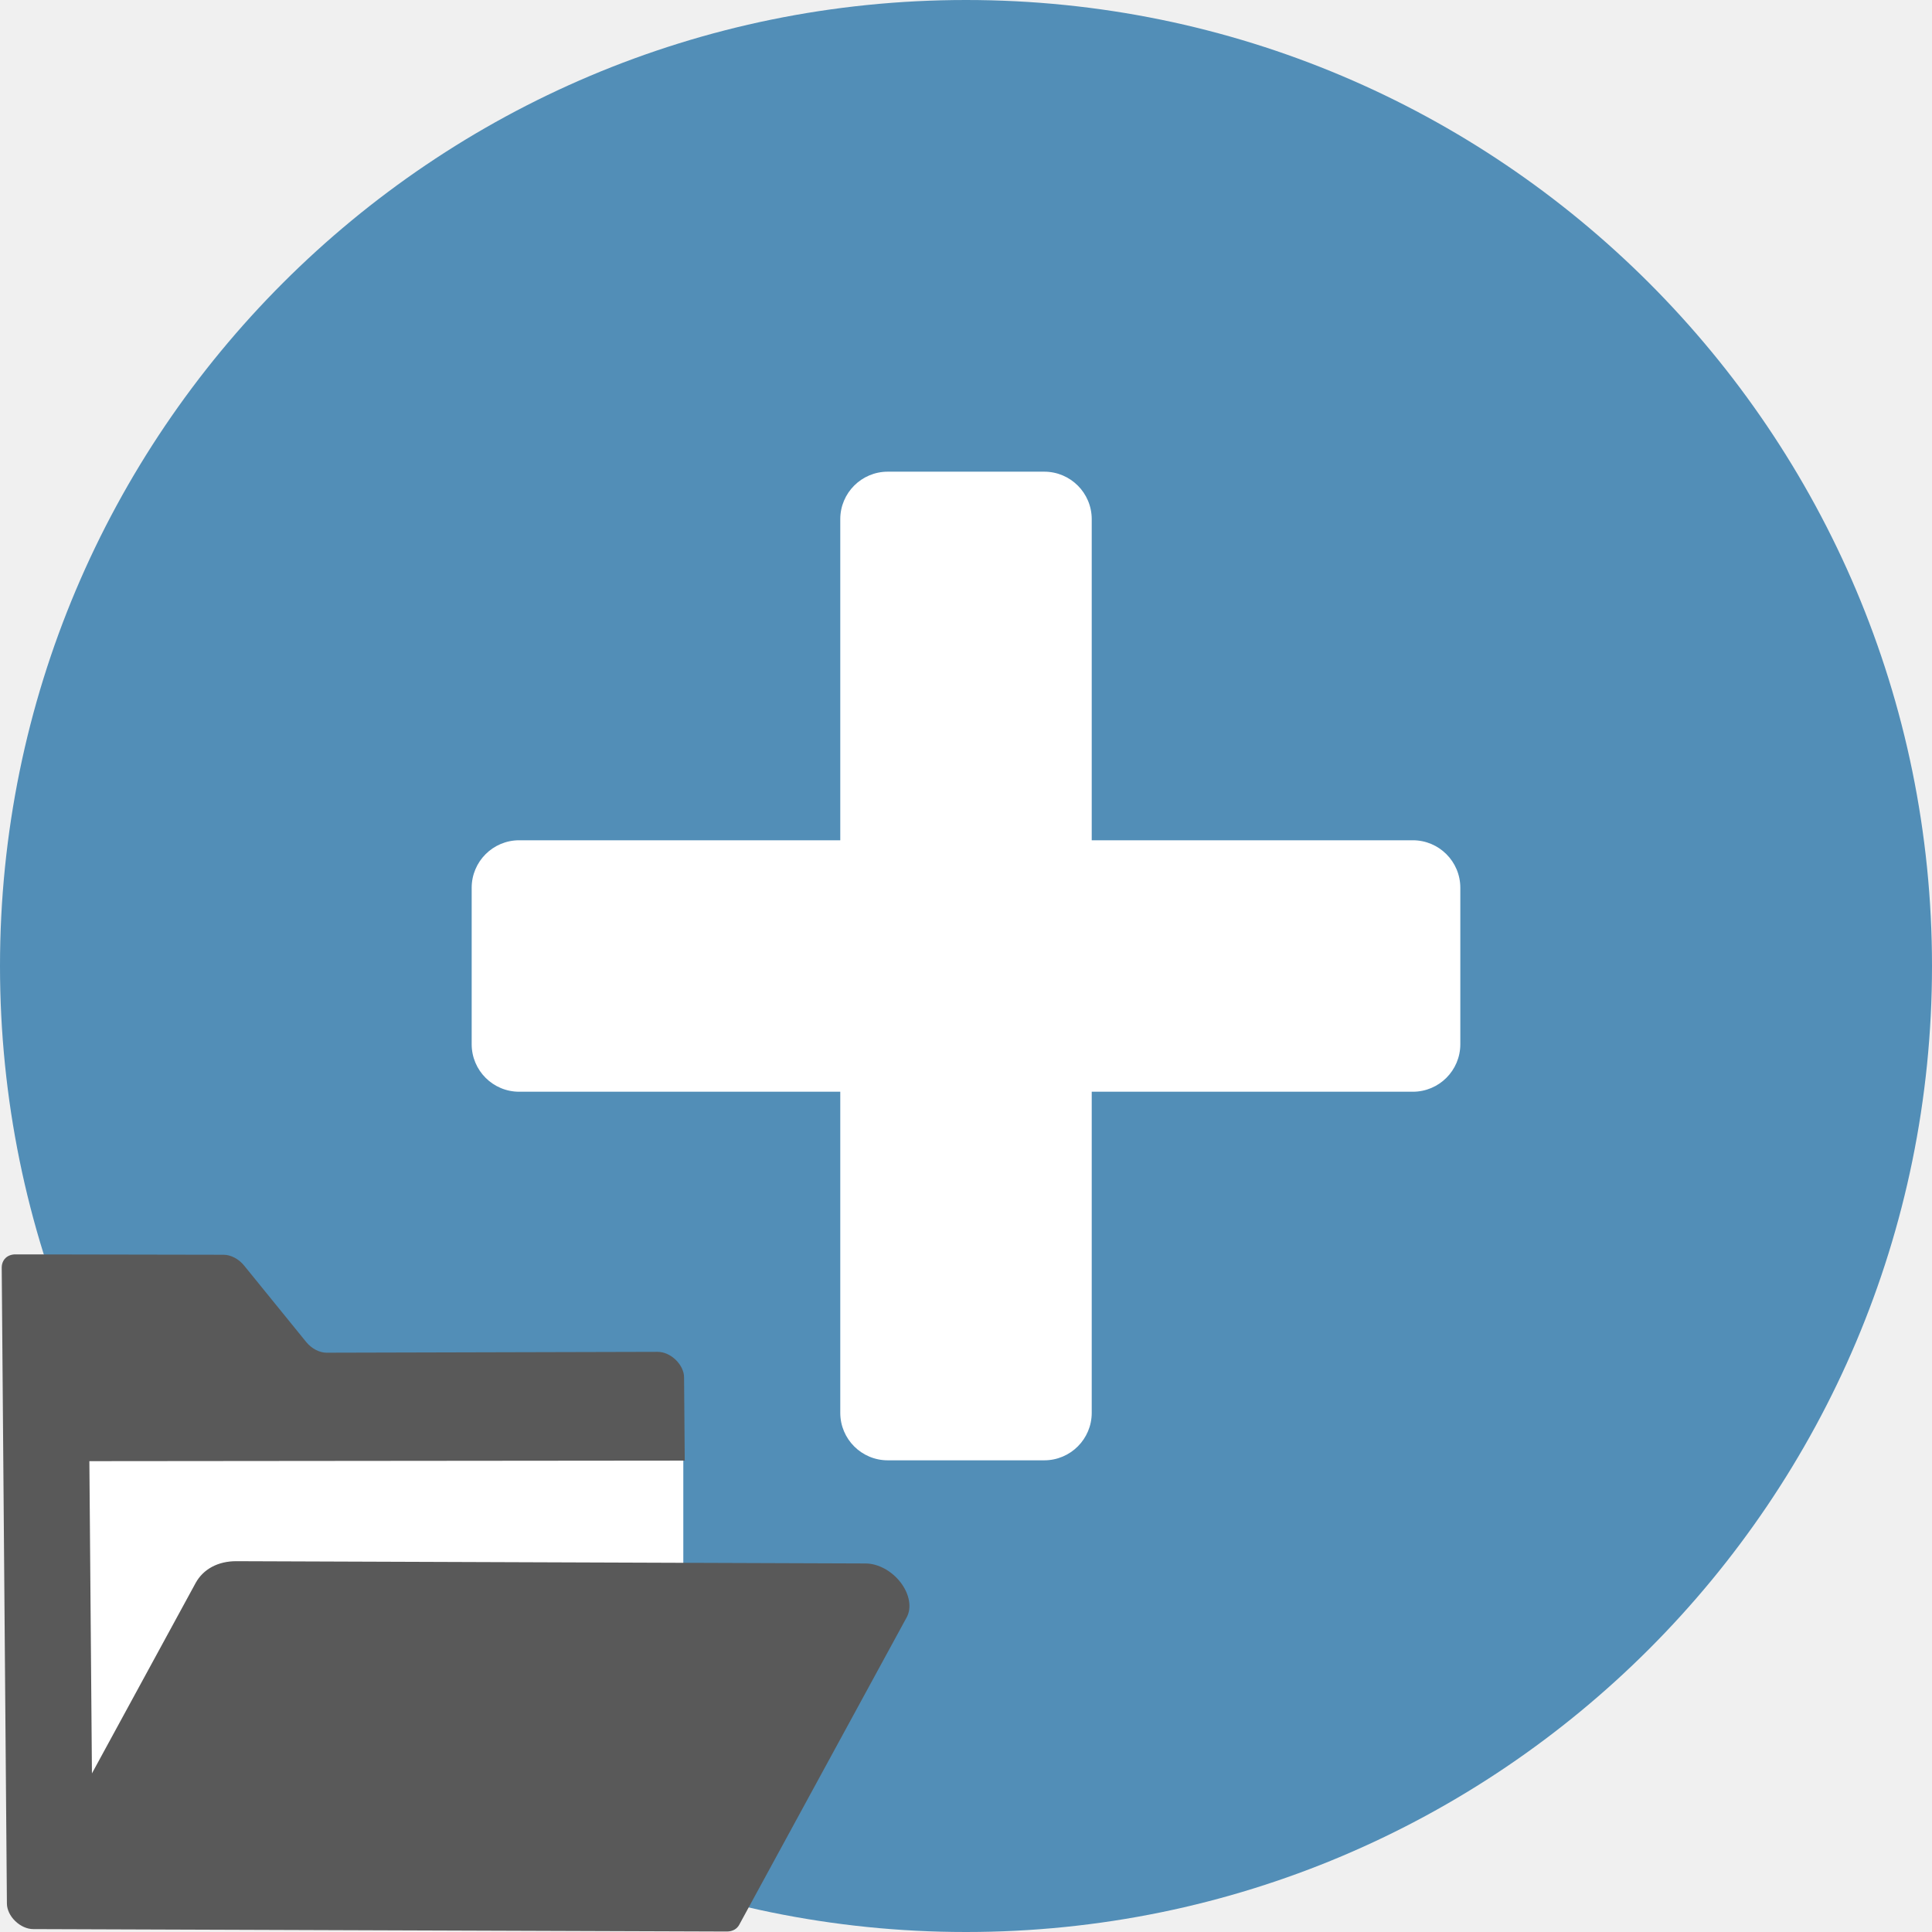
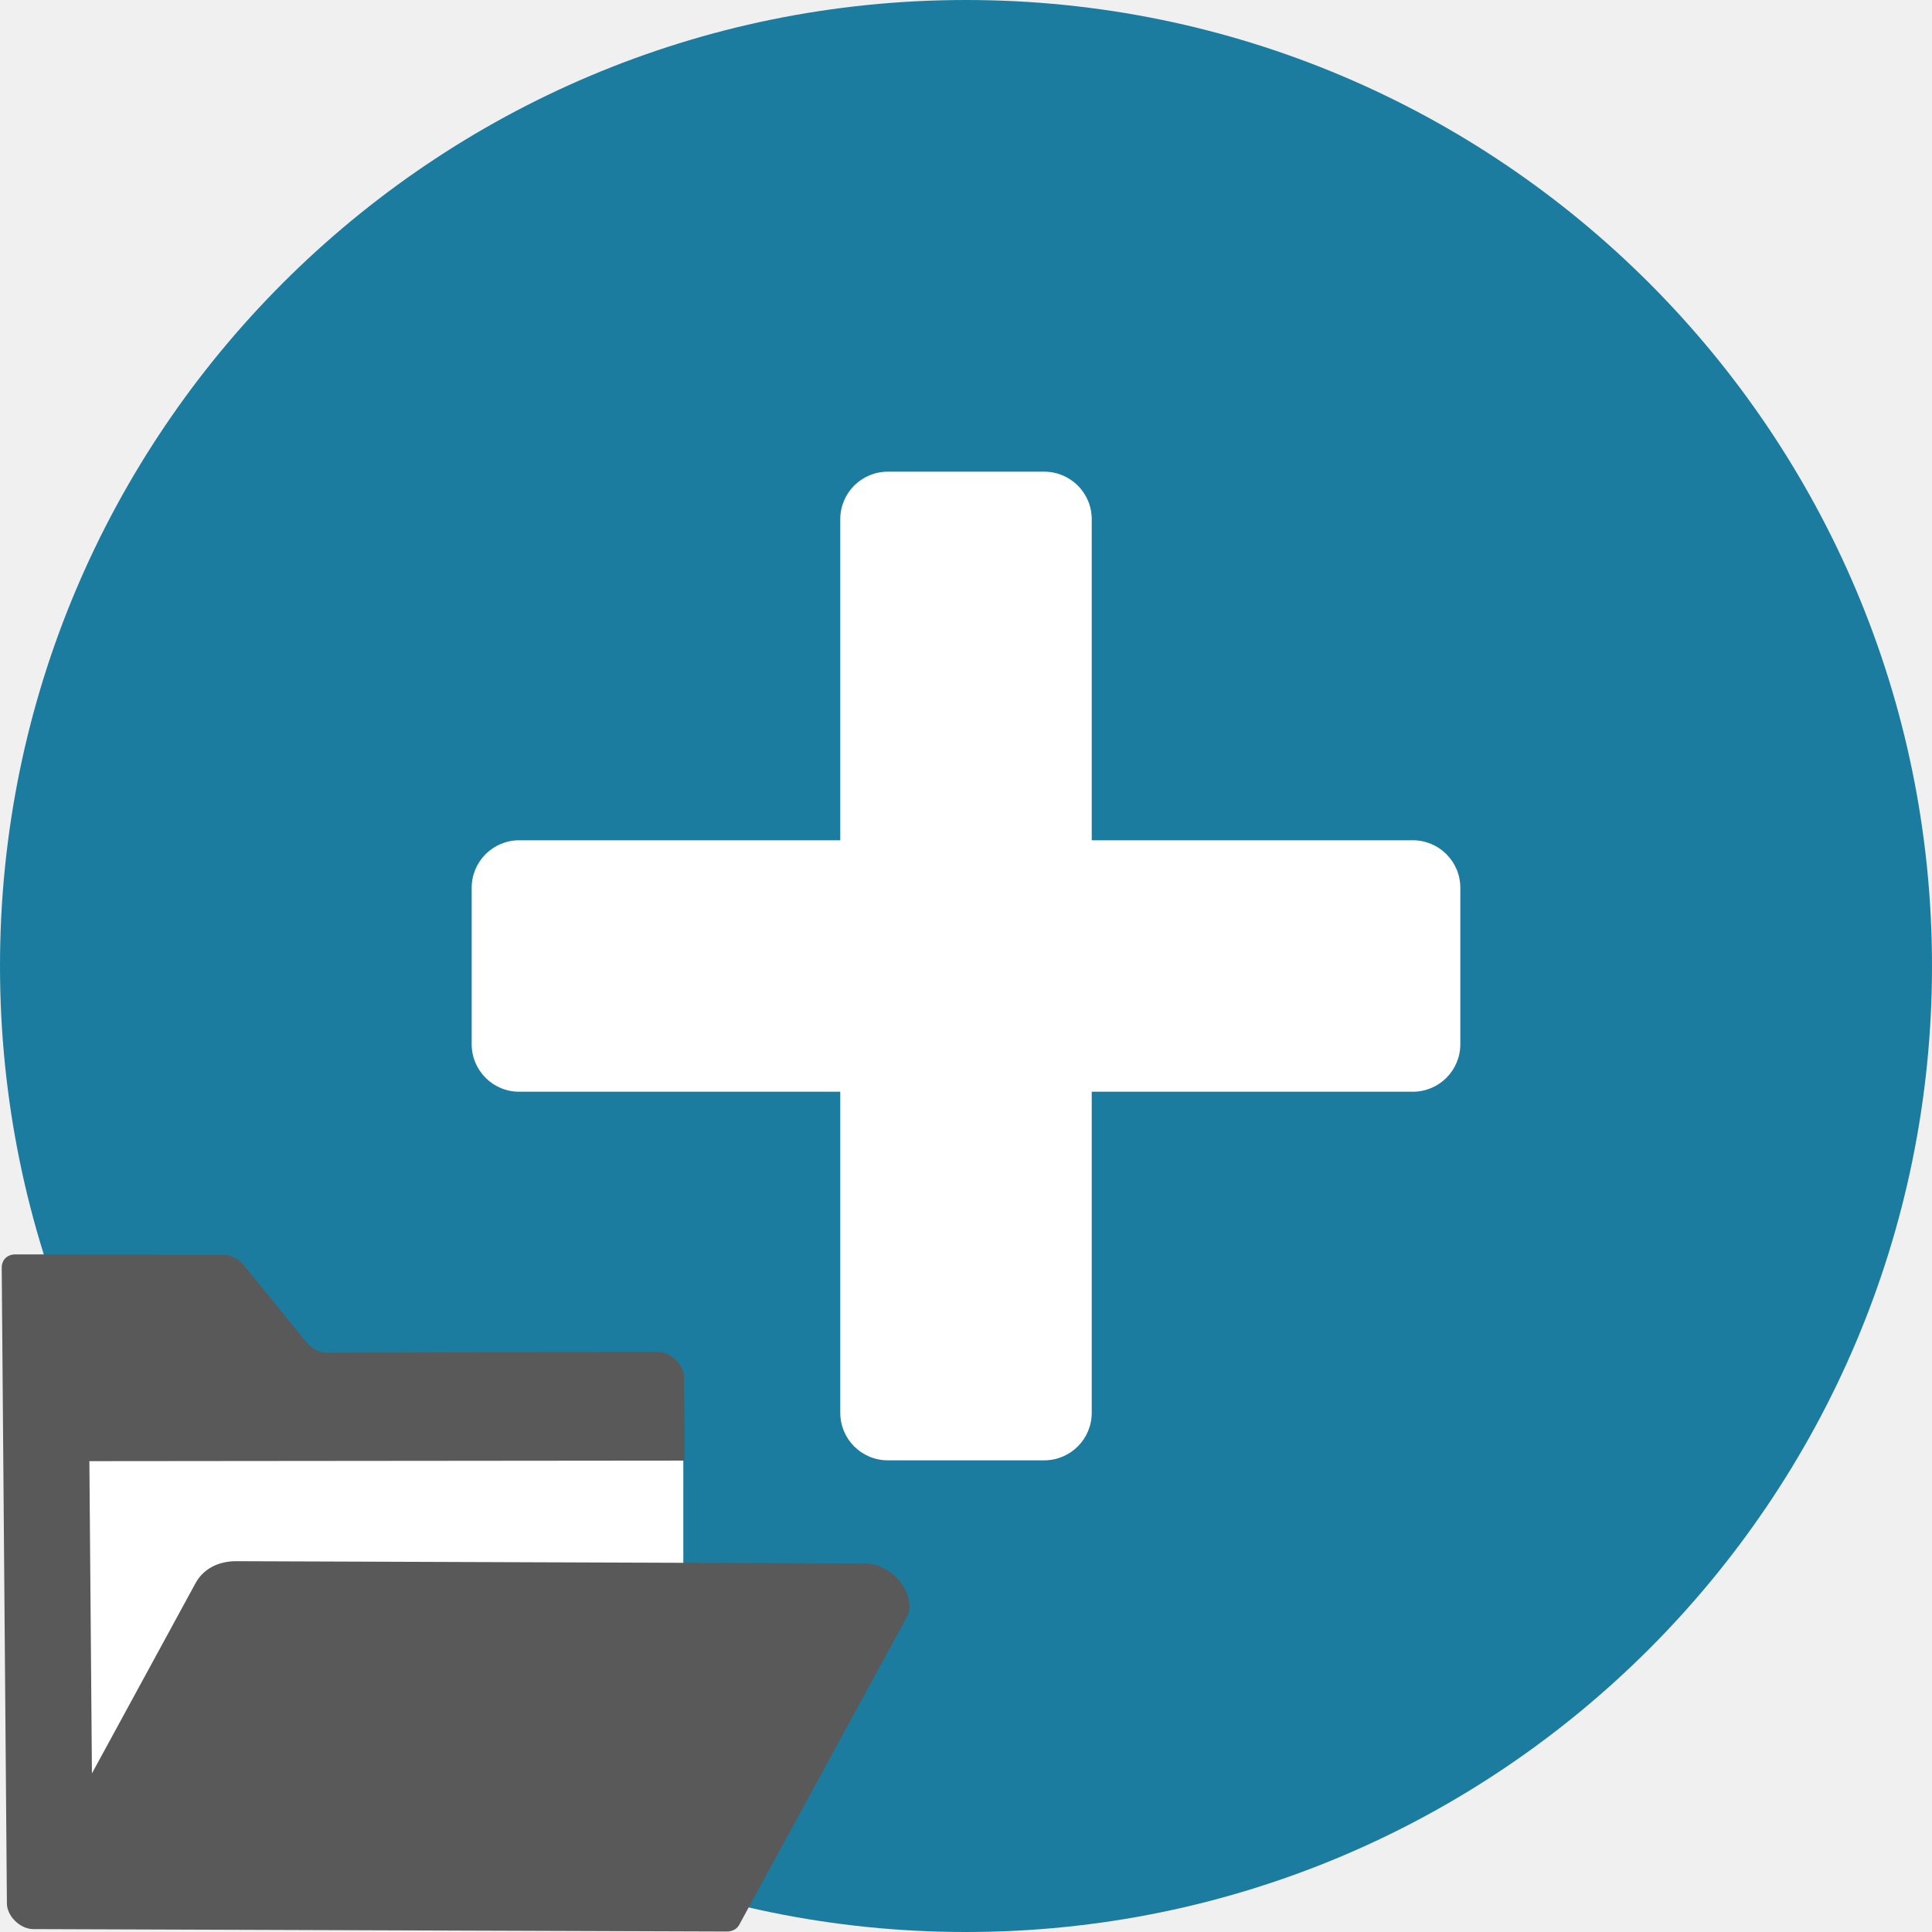
<svg xmlns="http://www.w3.org/2000/svg" width="512" height="512" version="1.1" viewBox="0 0 512 512" xml:space="preserve">
-   <circle id="background" cx="256" cy="256" r="256" fill="#528eb7" />
+   <circle id="background" cx="256" cy="256" r="256" fill="#1c7c9f" />
  <path d="m374.41 222.68h-85.09v-85.09a12.59 12.59 0 0 0-12.59-12.59h-41.46a12.59 12.59 0 0 0-12.59 12.59v85.09h-85.09a12.59 12.59 0 0 0-12.59 12.59v41.46a12.59 12.59 0 0 0 12.59 12.59h85.09v85.09a12.59 12.59 0 0 0 12.59 12.59h41.46a12.59 12.59 0 0 0 12.59-12.59v-85.09h85.09a12.59 12.59 0 0 0 12.59-12.59v-41.46a12.59 12.59 0 0 0-12.59-12.59z" fill="#fff" />
  <rect x="19.585" y="376.66" width="161.5" height="100.49" fill="#fff" stroke-width="1.02" />
  <rect class="BoundingBox" transform="matrix(.01137 .0033507 -7.0987e-5 .010026 .81004 304.47)" width="21167" height="21167" fill="none" />
  <path d="m238.7 419.4c-2.338-3.07-5.959-5.045-9.263-5.064l-166.83-0.604c-4.831-7e-3 -8.753 2.101-10.772 5.792l-27.47 50.448-0.681-82.751 157.78-0.146-0.181-22.11c-0.012-1.567-0.844-3.281-2.225-4.609-1.381-1.338-3.142-2.1-4.748-2.101l-87.733 0.227c-1.914 9e-3 -4.015-1.089-5.427-2.835l-16.475-20.284c-1.401-1.732-3.502-2.83-5.404-2.838l-55.145-0.1c-2.199-0.016-3.69 1.435-3.67 3.571l1.375 168.52c0.024 1.56 0.832 3.267 2.213 4.595 1.358 1.32 3.13 2.118 4.737 2.119l183.86 0.639c1.447-6e-3 2.625-0.63 3.236-1.742l44.407-81.518c1.384-2.522 0.759-6.125-1.578-9.205z" fill="#595959" stroke-width=".011" />
</svg>
